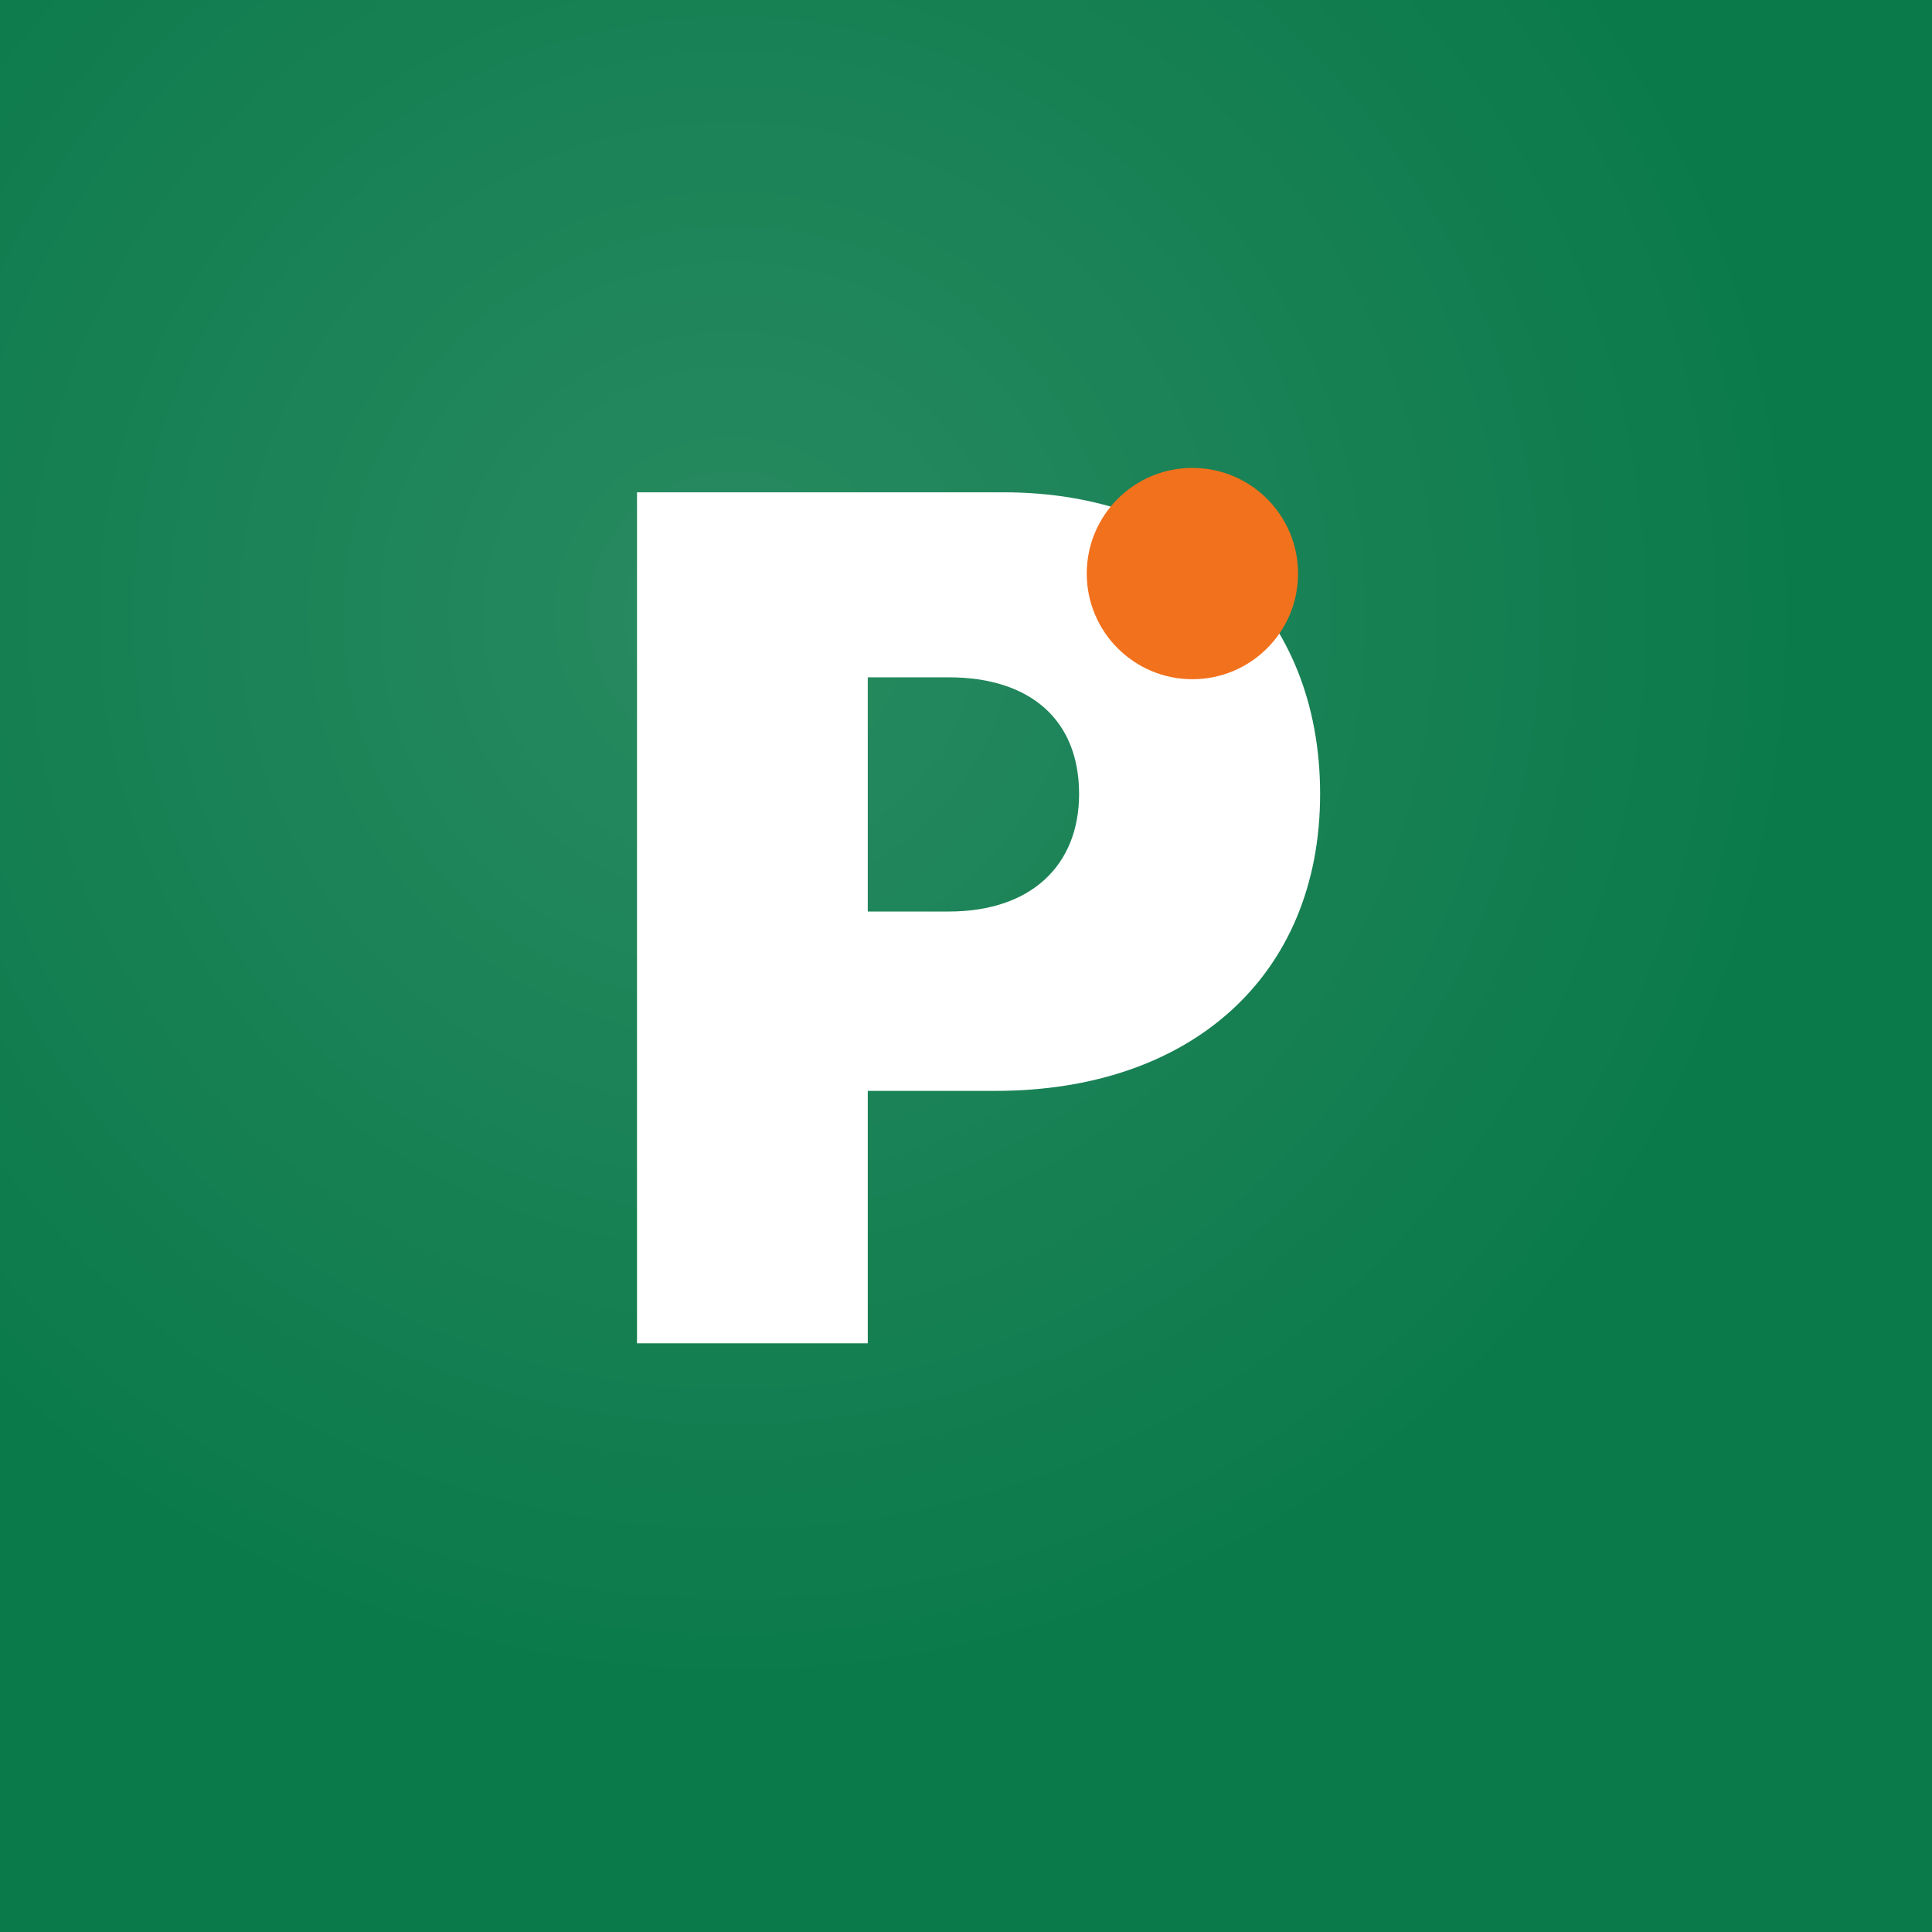
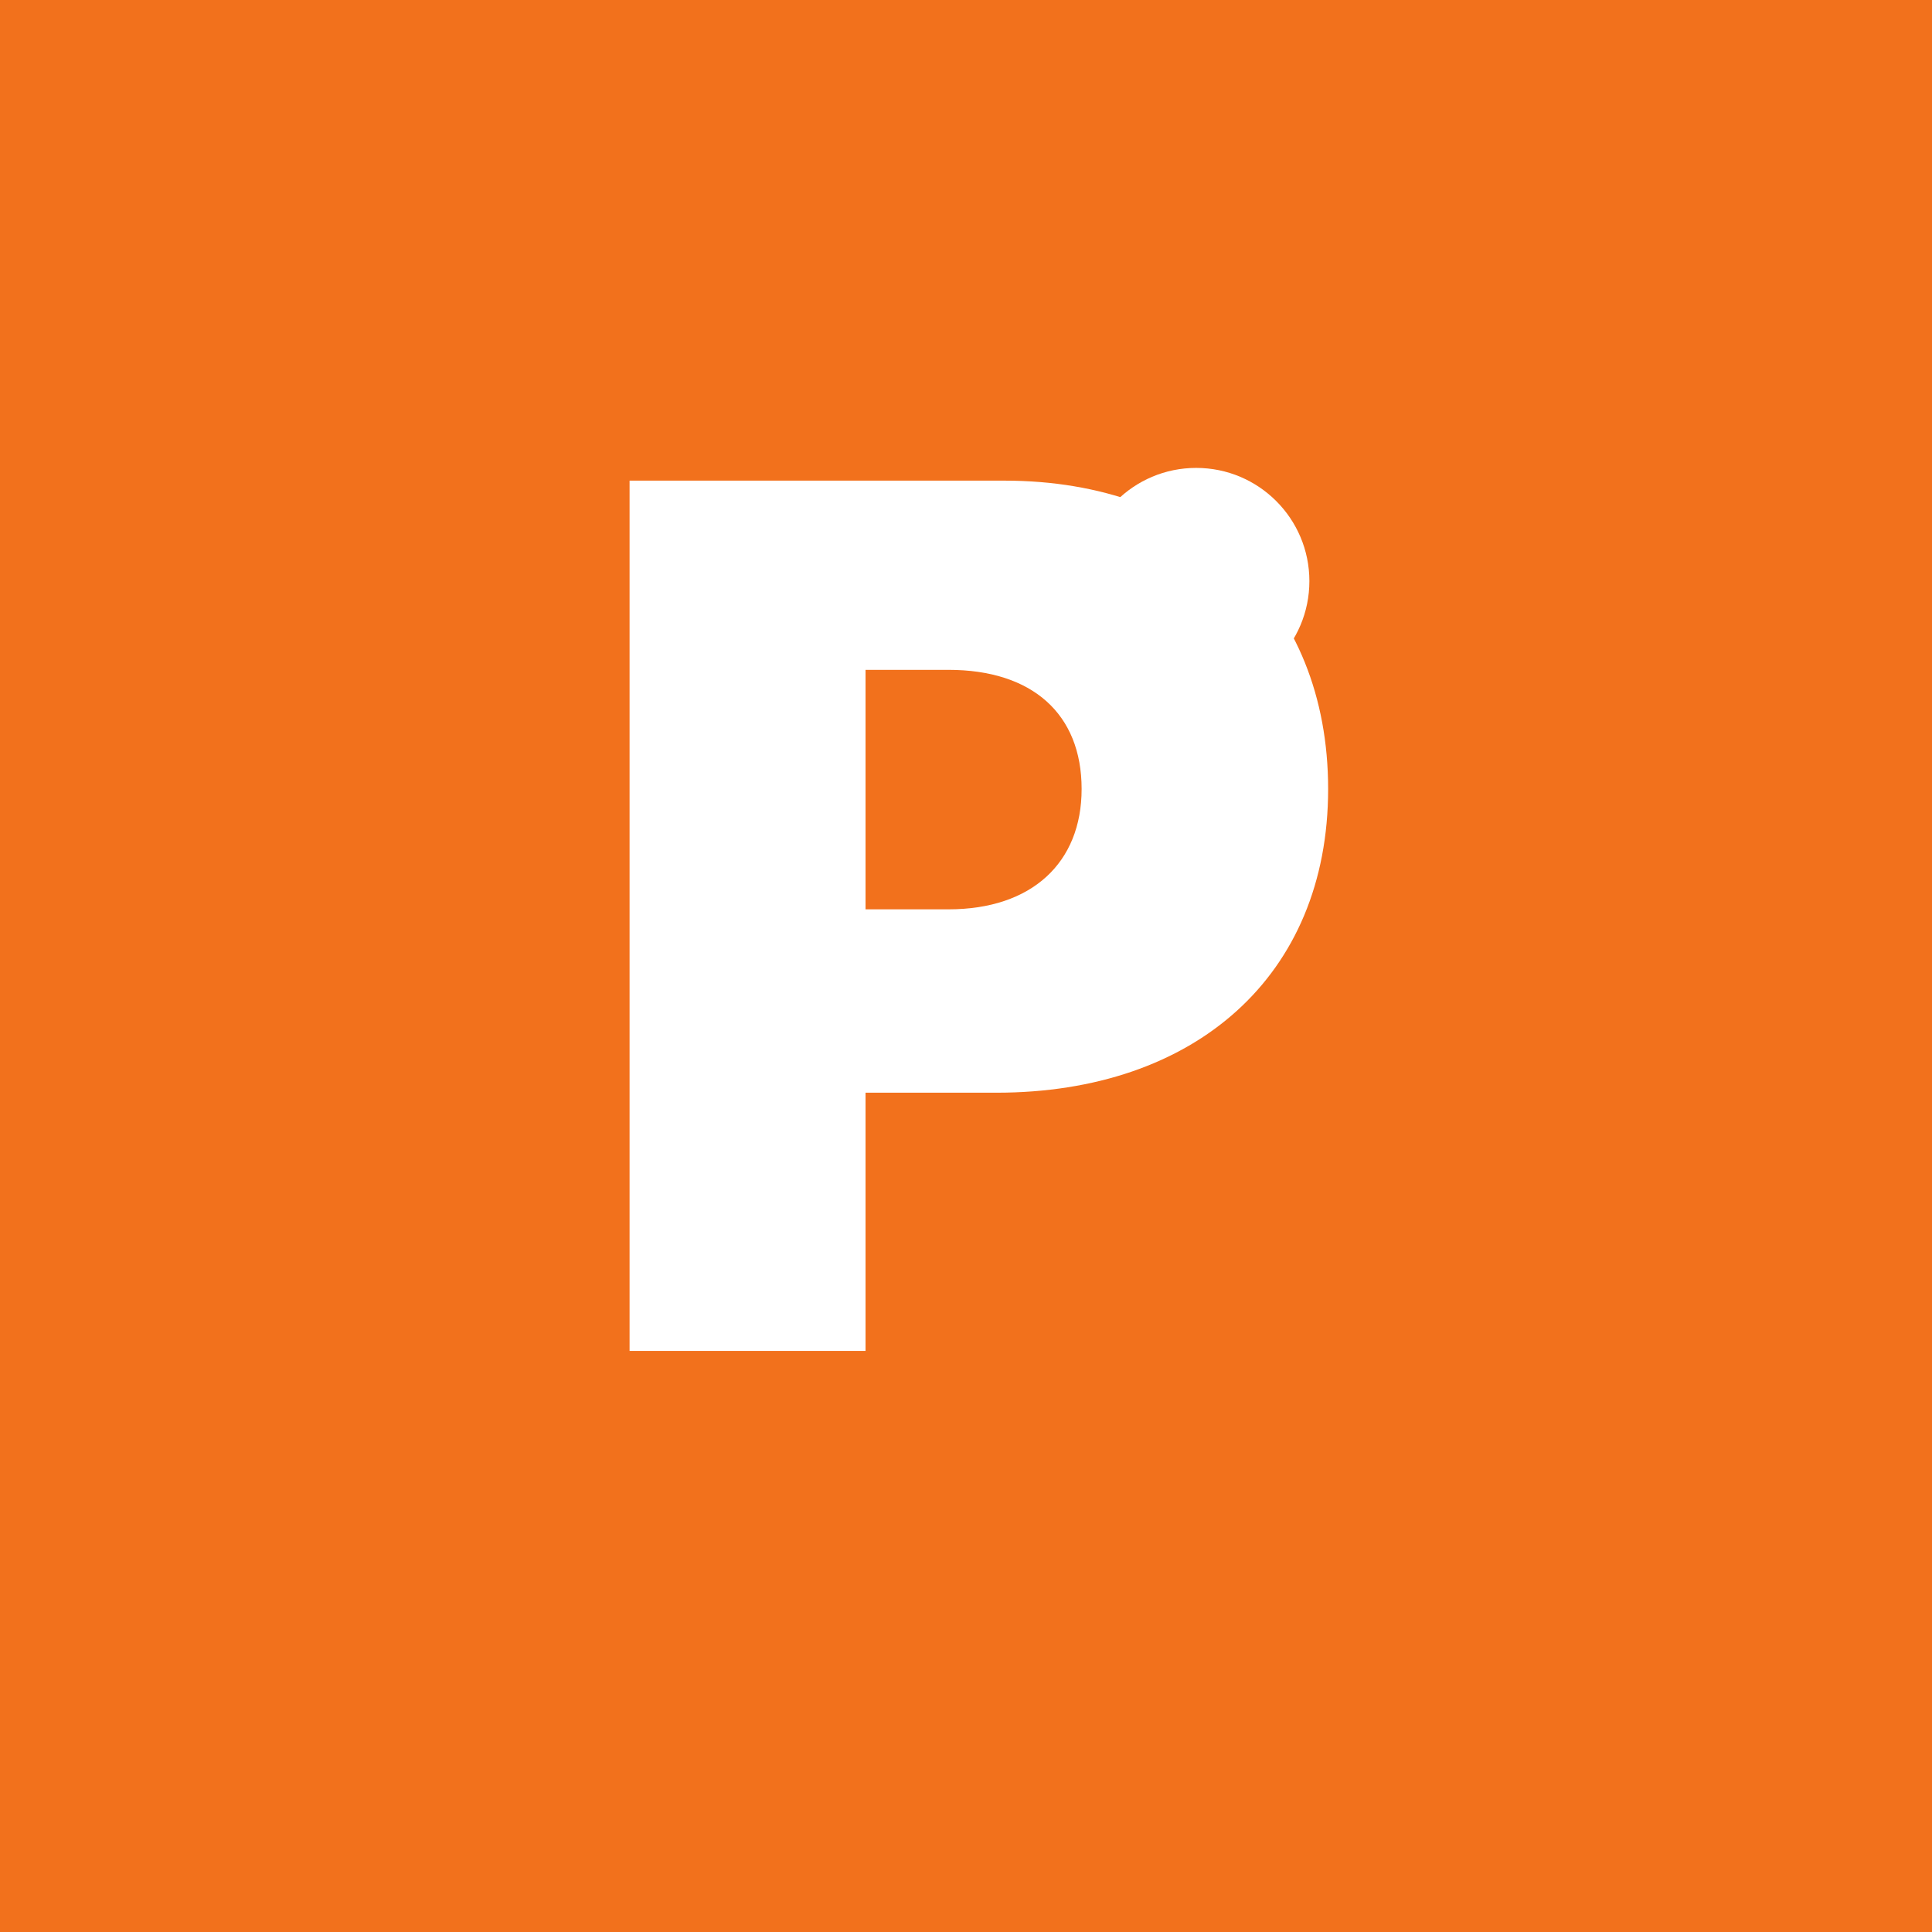
<svg xmlns="http://www.w3.org/2000/svg" viewBox="0 0 512 512" width="512" height="512">
-   <rect width="512" height="512" fill="#0B7A4B" />
-   <radialGradient id="hl" cx="38%" cy="32%" r="55%">
-     <stop offset="0%" stop-color="rgba(255,255,255,0.12)" />
-     <stop offset="100%" stop-color="rgba(255,255,255,0)" />
-   </radialGradient>
-   <rect width="512" height="512" fill="url(#hl)" />
-   <text x="256" y="356" text-anchor="middle" font-family="-apple-system, BlinkMacSystemFont, 'Segoe UI', sans-serif" font-size="310" font-weight="900" fill="#FFFFFF" letter-spacing="-10">P</text>
-   <circle cx="316" cy="152" r="28" fill="#F2711C" />
+   <rect width="512" height="512" fill="#F2711C" />
+   <text x="256" y="358" text-anchor="middle" font-family="-apple-system, BlinkMacSystemFont, 'Segoe UI', sans-serif" font-size="317" font-weight="900" fill="#FFFFFF" letter-spacing="-10">P</text>
+   <circle cx="317" cy="154" r="30" fill="#FFFFFF" />
</svg>
